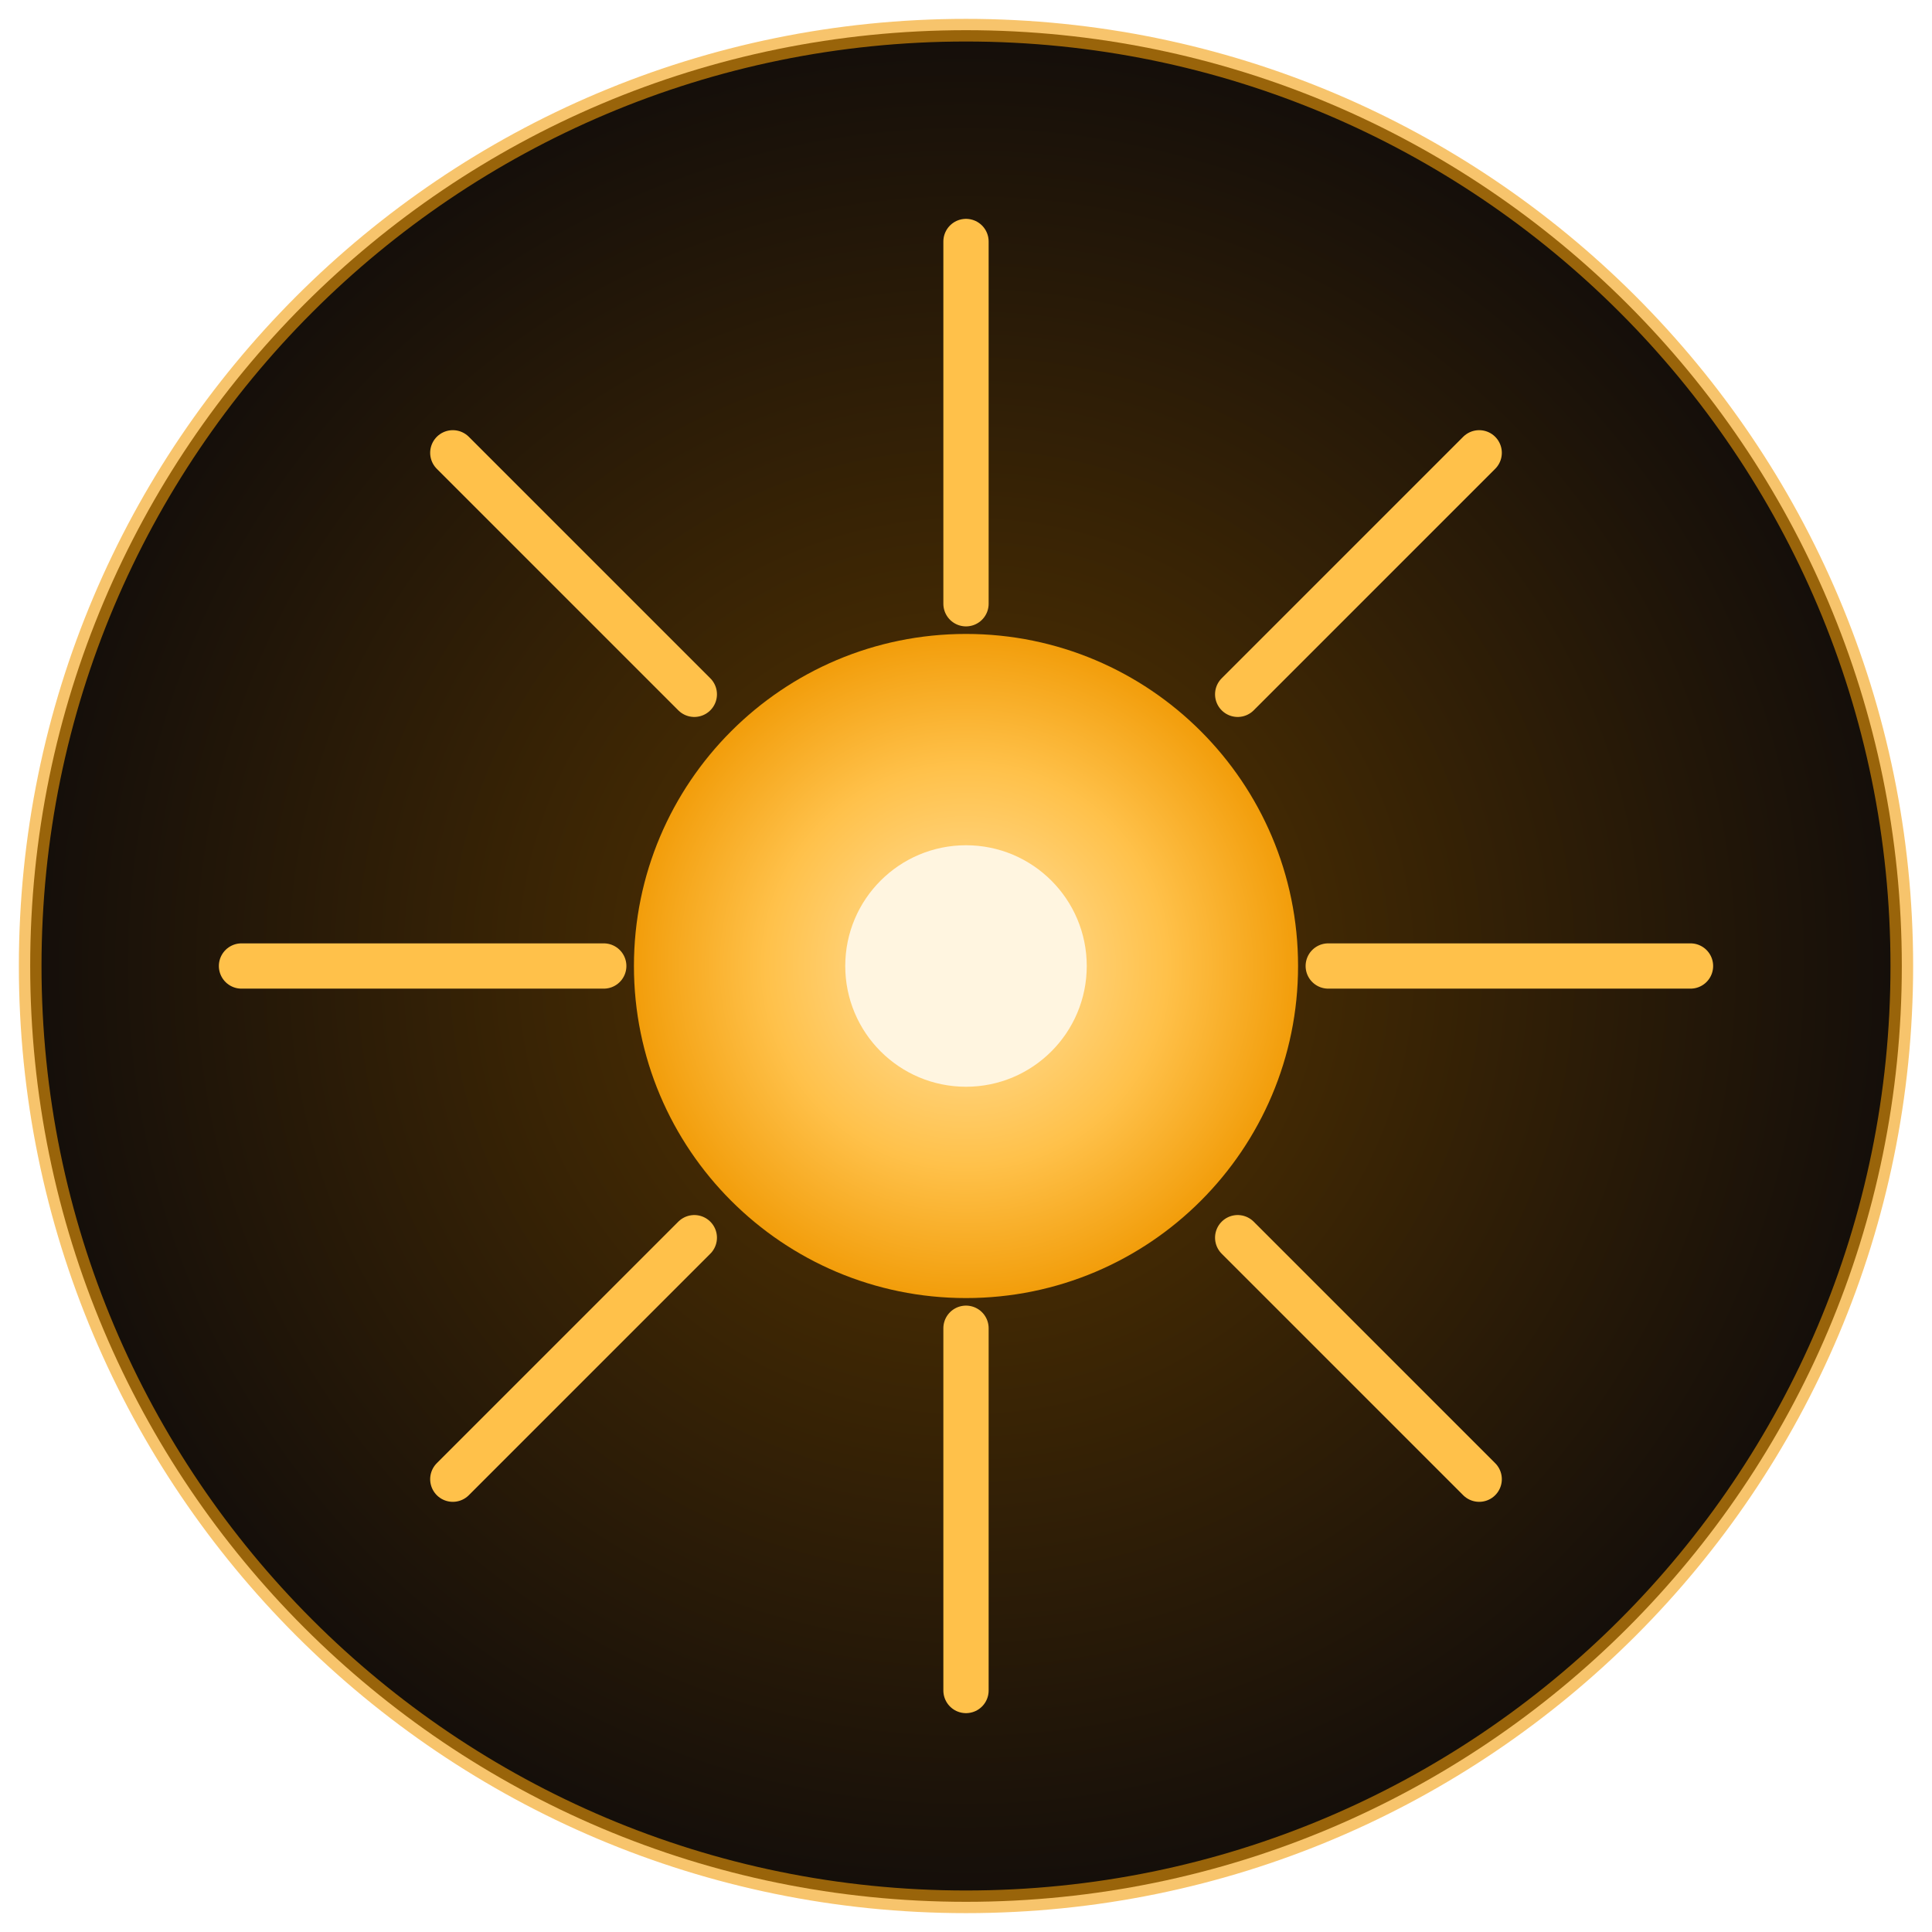
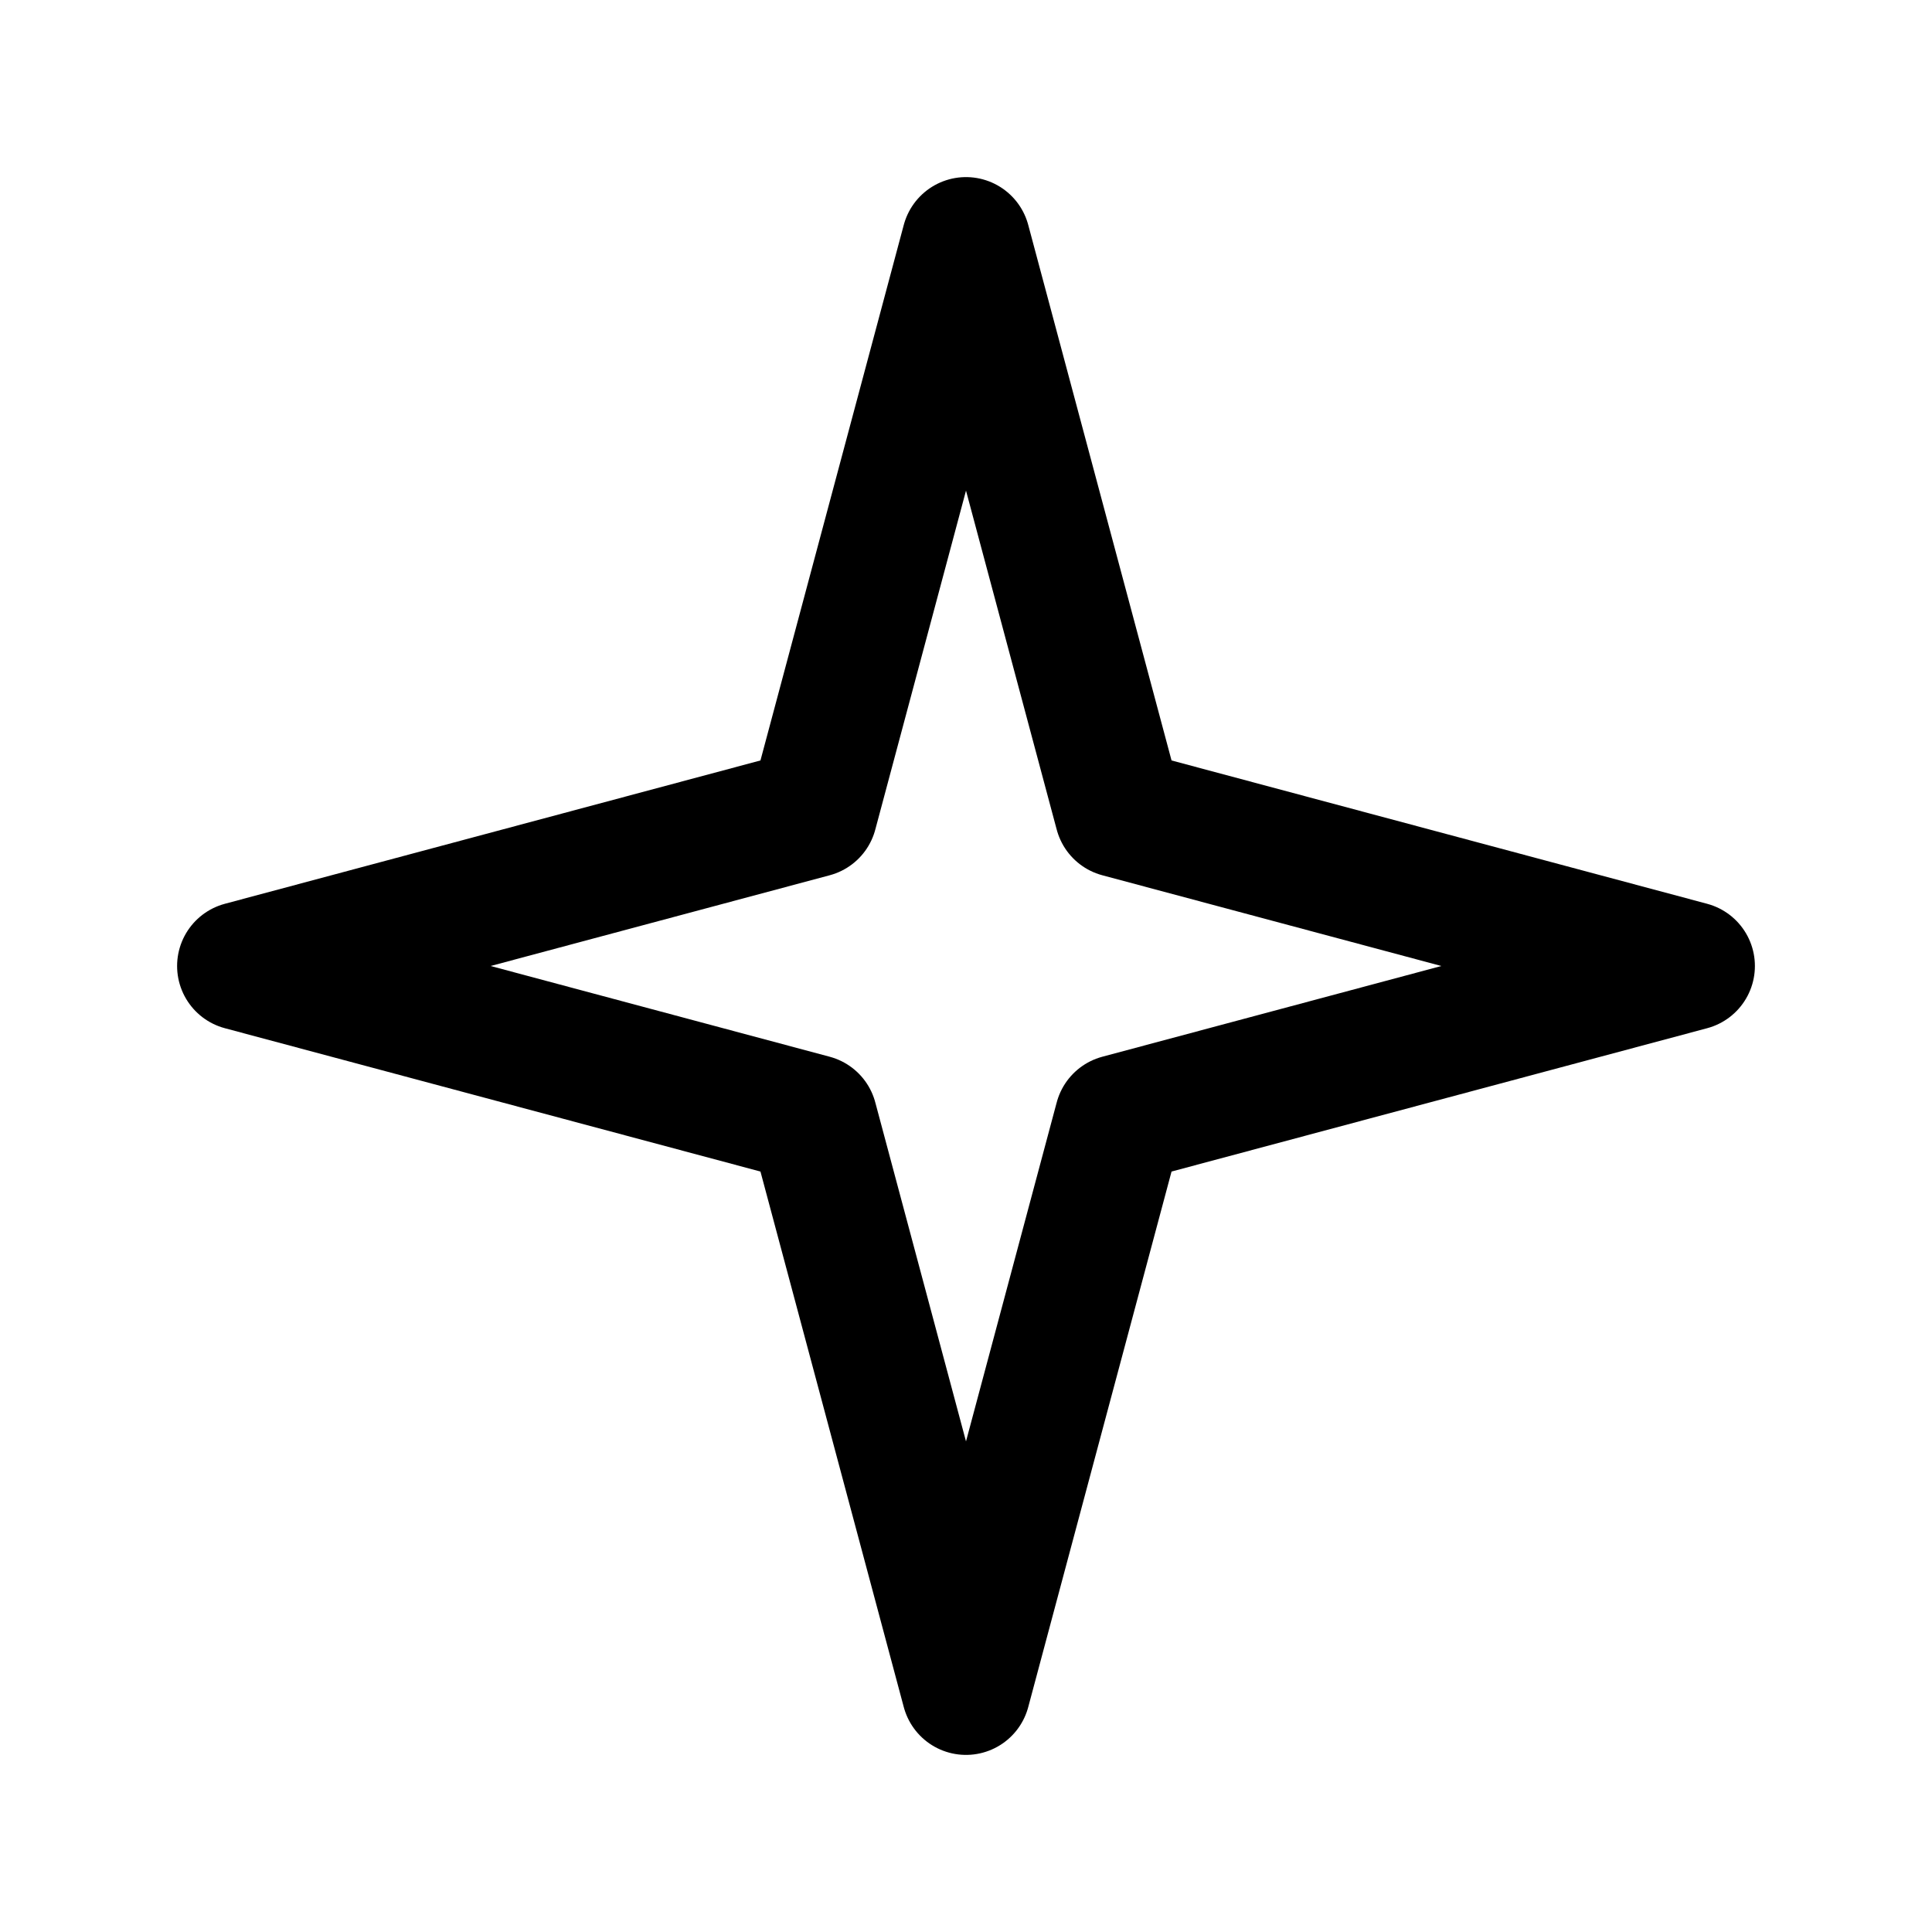
- <svg xmlns="http://www.w3.org/2000/svg" viewBox="0 0 128 128" width="128" height="128" role="img" aria-label="Nova">
-   <defs>
-     <radialGradient id="nova-bg" cx="50%" cy="50%" r="60%">
-       <stop offset="0%" stop-color="#5a3700" />
-       <stop offset="100%" stop-color="#06060c" />
-     </radialGradient>
-     <radialGradient id="nova-core" cx="50%" cy="50%" r="50%">
-       <stop offset="0%" stop-color="#ffe3a8" />
-       <stop offset="60%" stop-color="#ffc14a" />
-       <stop offset="100%" stop-color="#f29d0a" />
-     </radialGradient>
-   </defs>
-   <circle cx="64" cy="64" r="62" fill="url(#nova-bg)" />
-   <circle cx="64" cy="64" r="62" fill="none" stroke="#f29d0a" stroke-width="1.5" opacity="0.6" />
-   <g stroke="#ffc14a" stroke-width="3" stroke-linecap="round">
-     <line x1="64" y1="16" x2="64" y2="40" />
-     <line x1="64" y1="88" x2="64" y2="112" />
-     <line x1="16" y1="64" x2="40" y2="64" />
-     <line x1="88" y1="64" x2="112" y2="64" />
-     <line x1="30" y1="30" x2="46" y2="46" />
-     <line x1="82" y1="82" x2="98" y2="98" />
-     <line x1="98" y1="30" x2="82" y2="46" />
-     <line x1="46" y1="82" x2="30" y2="98" />
-   </g>
-   <circle cx="64" cy="64" r="22" fill="url(#nova-core)" />
-   <circle cx="64" cy="64" r="8" fill="#fff5e0" />
+ <svg xmlns="http://www.w3.org/2000/svg" viewBox="0 0 24 24" fill="none" stroke="currentColor" stroke-width="1.6" stroke-linecap="round" stroke-linejoin="round">
+   <path d="M12 3l1.9 7.1L21 12l-7.1 1.9L12 21l-1.9-7.1L3 12l7.1-1.9z" />
</svg>
